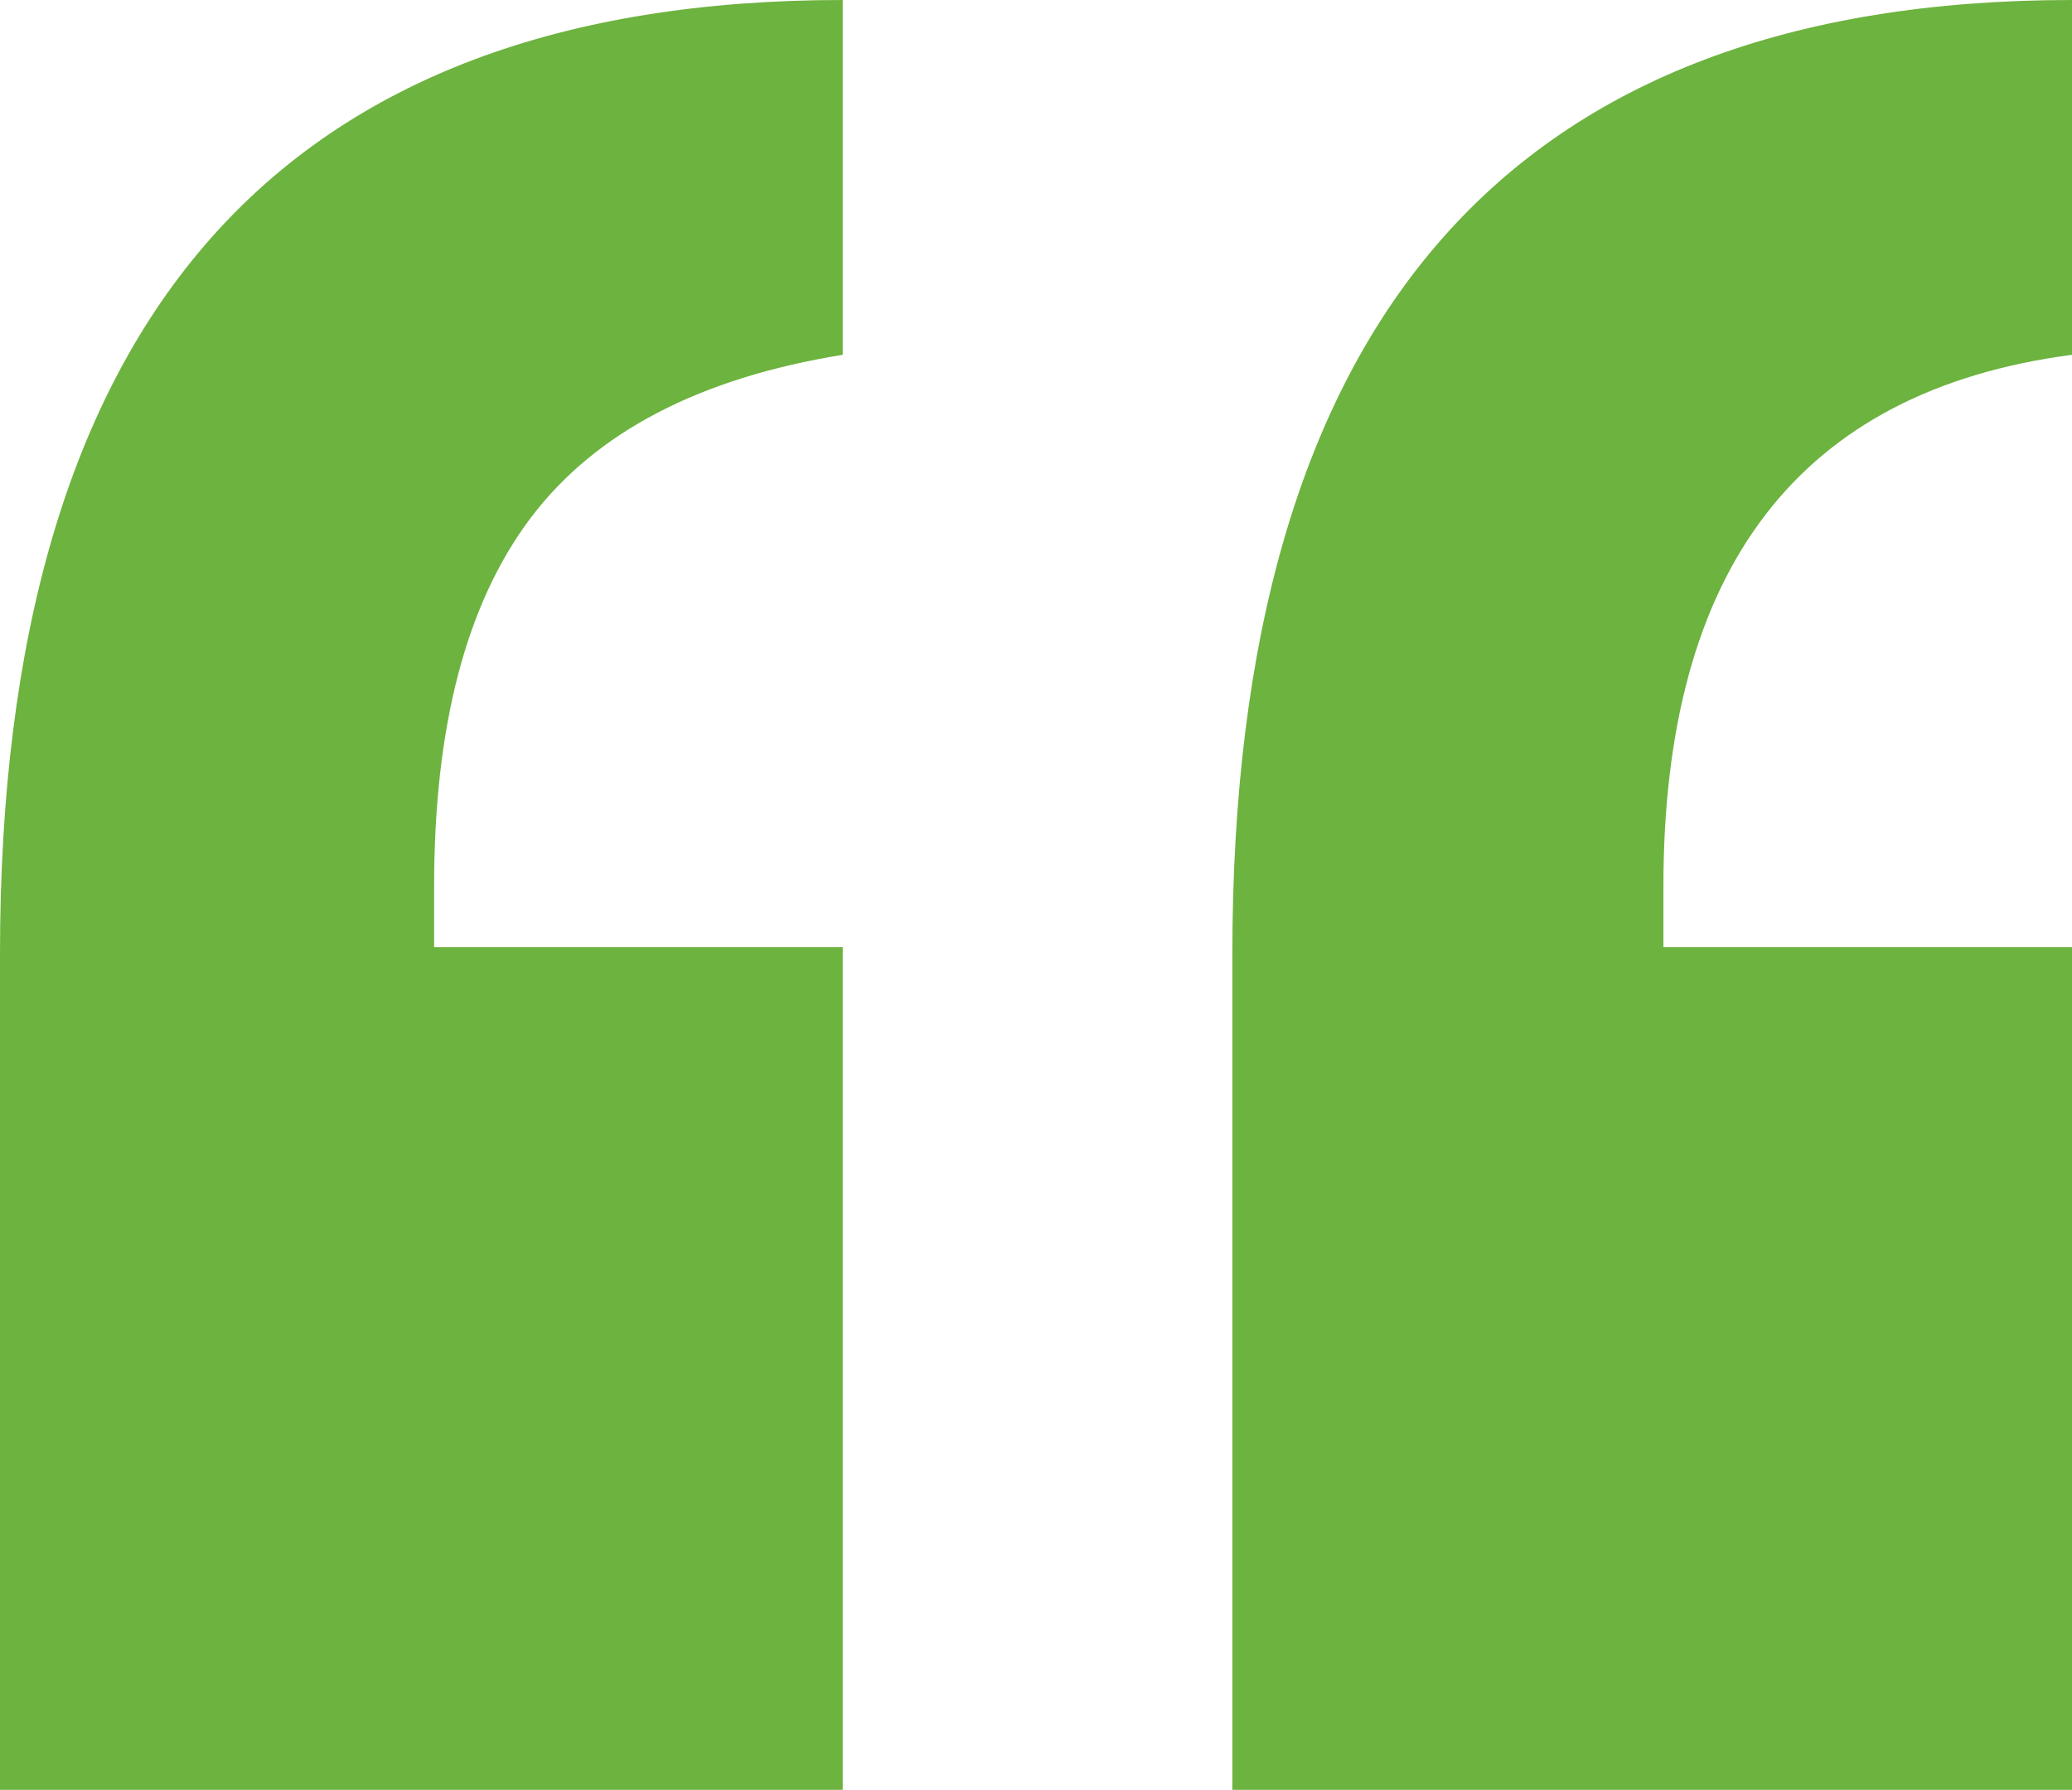
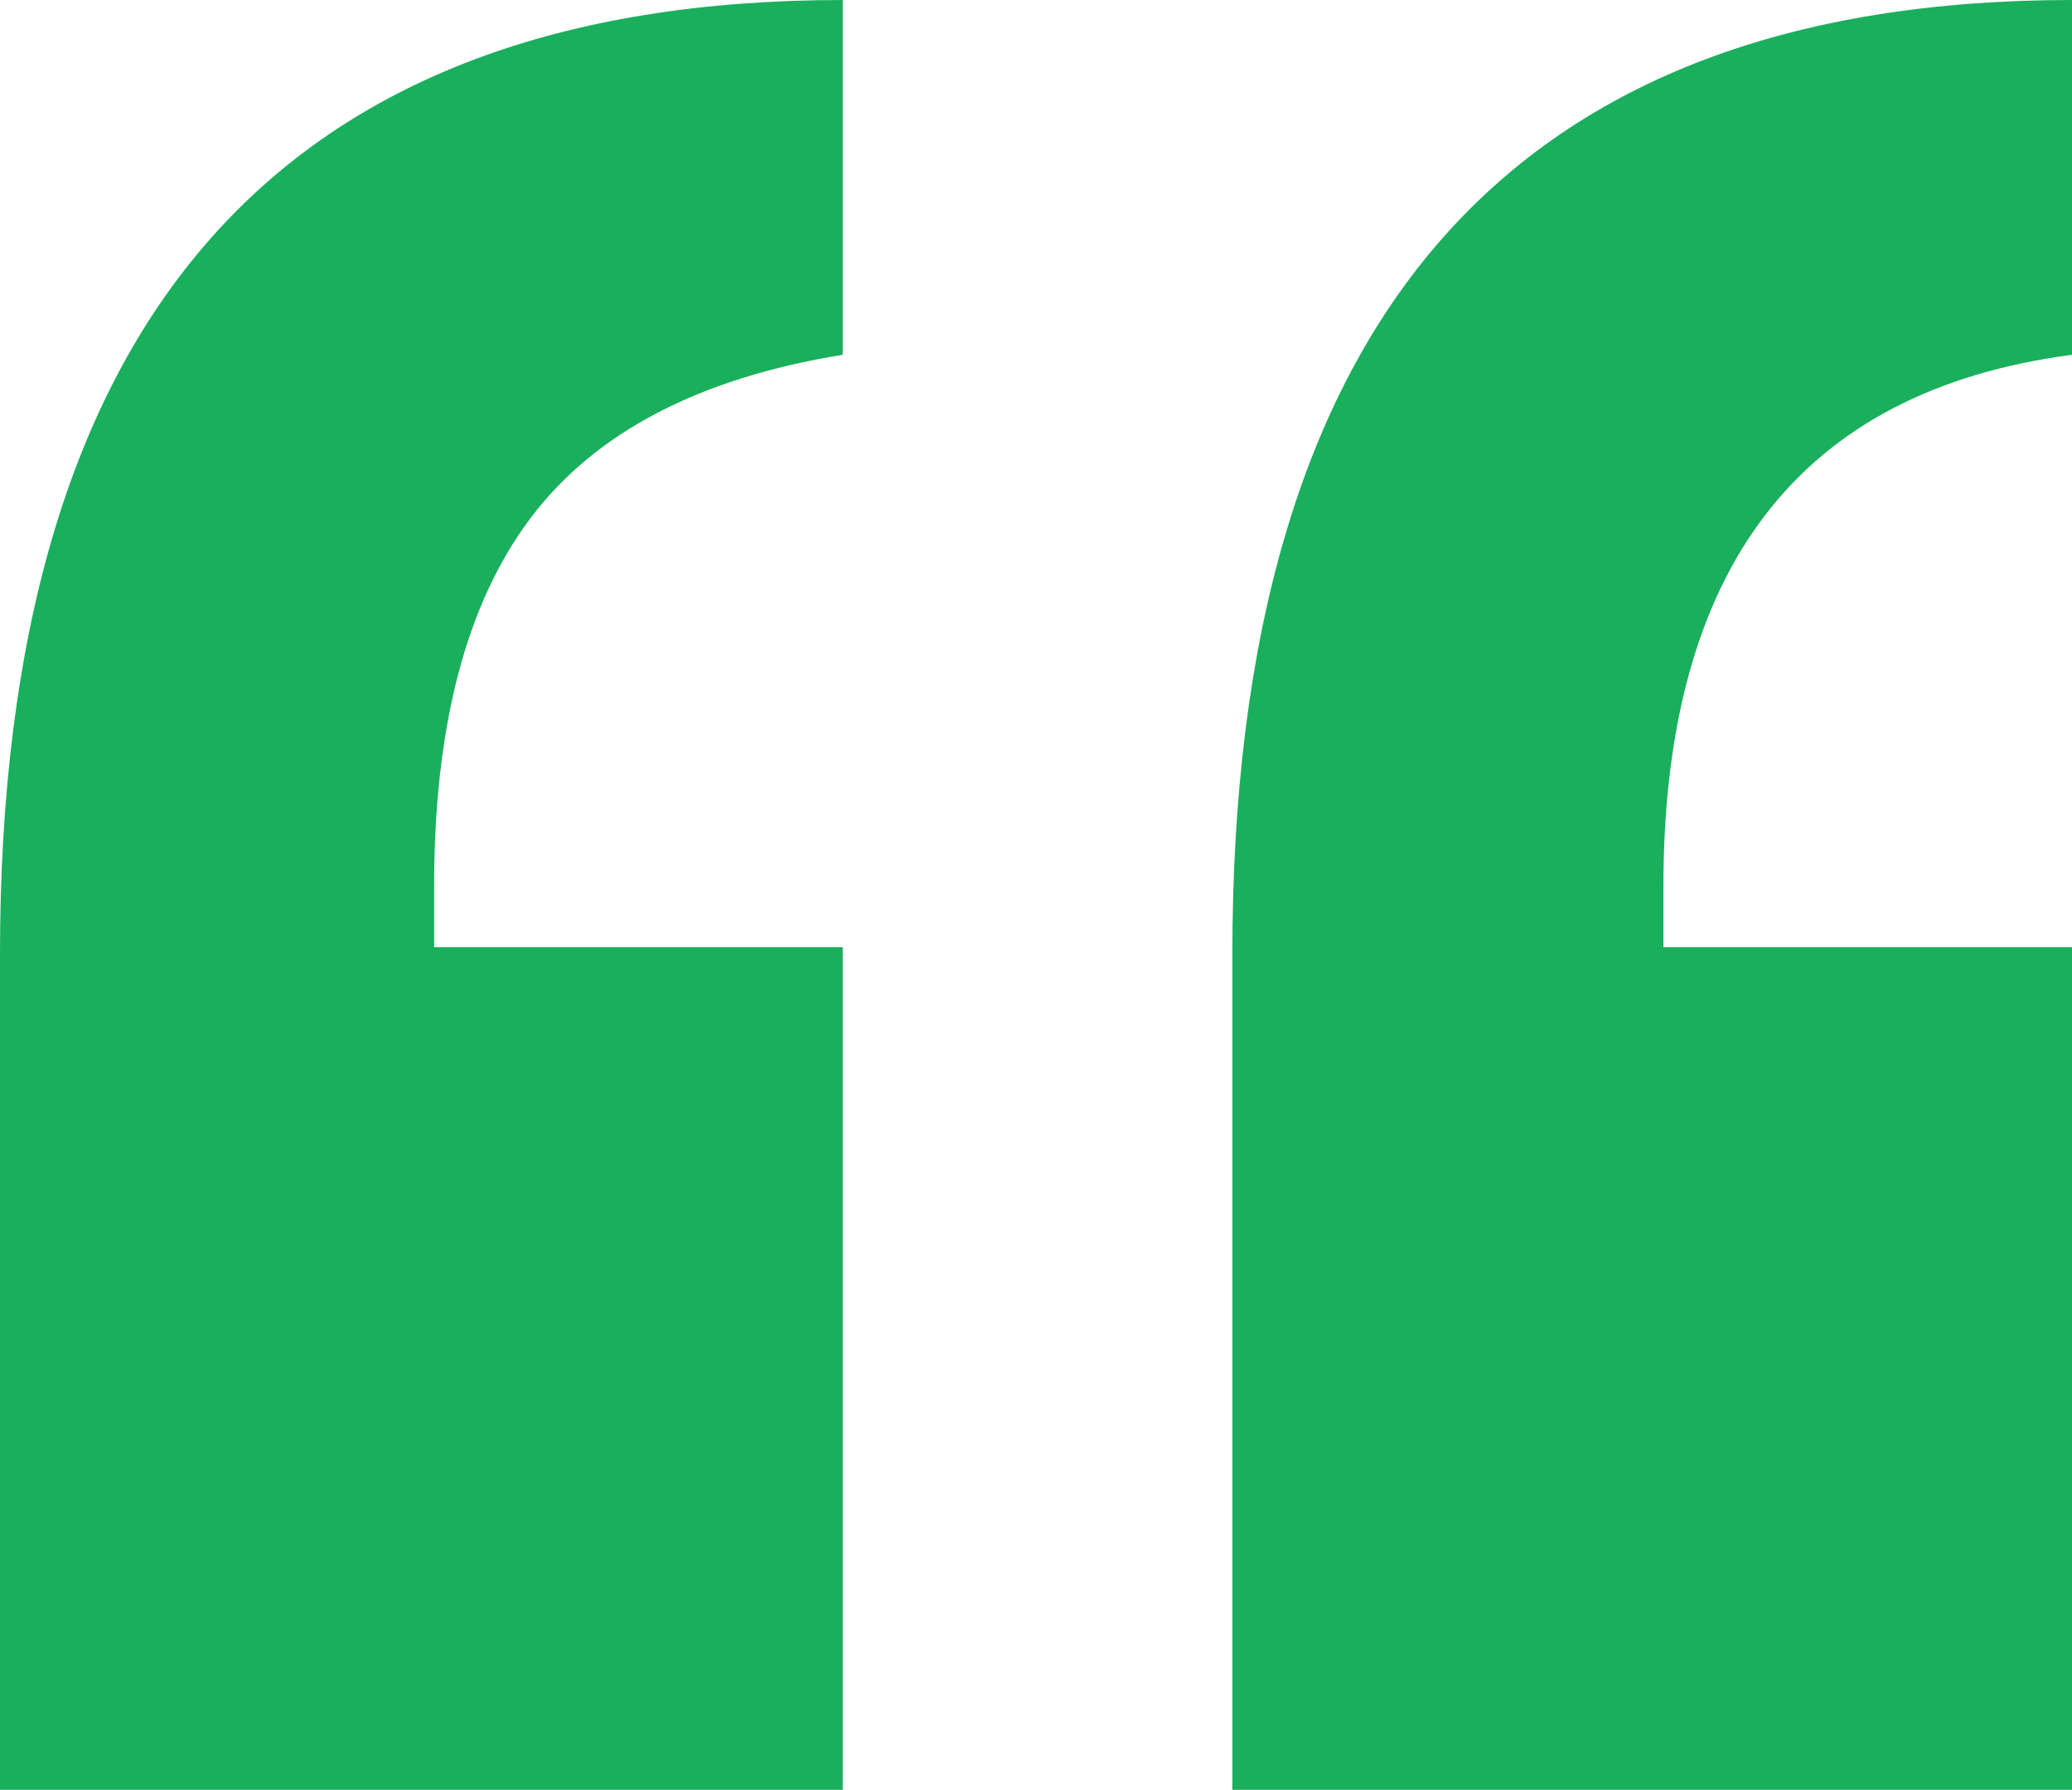
<svg xmlns="http://www.w3.org/2000/svg" viewBox="0 0 100.61 86.92">
  <defs>
-     <style>.cls-1{fill:#6db33f;}</style>
+     <style>.cls-1{fill:#1aaf5d;}</style>
  </defs>
  <g id="Layer_2" data-name="Layer 2">
    <g id="Layer_1-2" data-name="Layer 1">
      <path class="cls-1" d="M21.08,43.08V46H40.92V86.92H0V46.31Q0,0,40.92,0V17.23q-10.45,1.69-15.15,7.92T21.08,43.08Z" />
      <path class="cls-1" d="M80.77,43.08V46h19.84V86.92H59.84V46.31Q59.84,0,100.61,0V17.23Q80.76,19.84,80.77,43.08Z" />
    </g>
  </g>
</svg>
